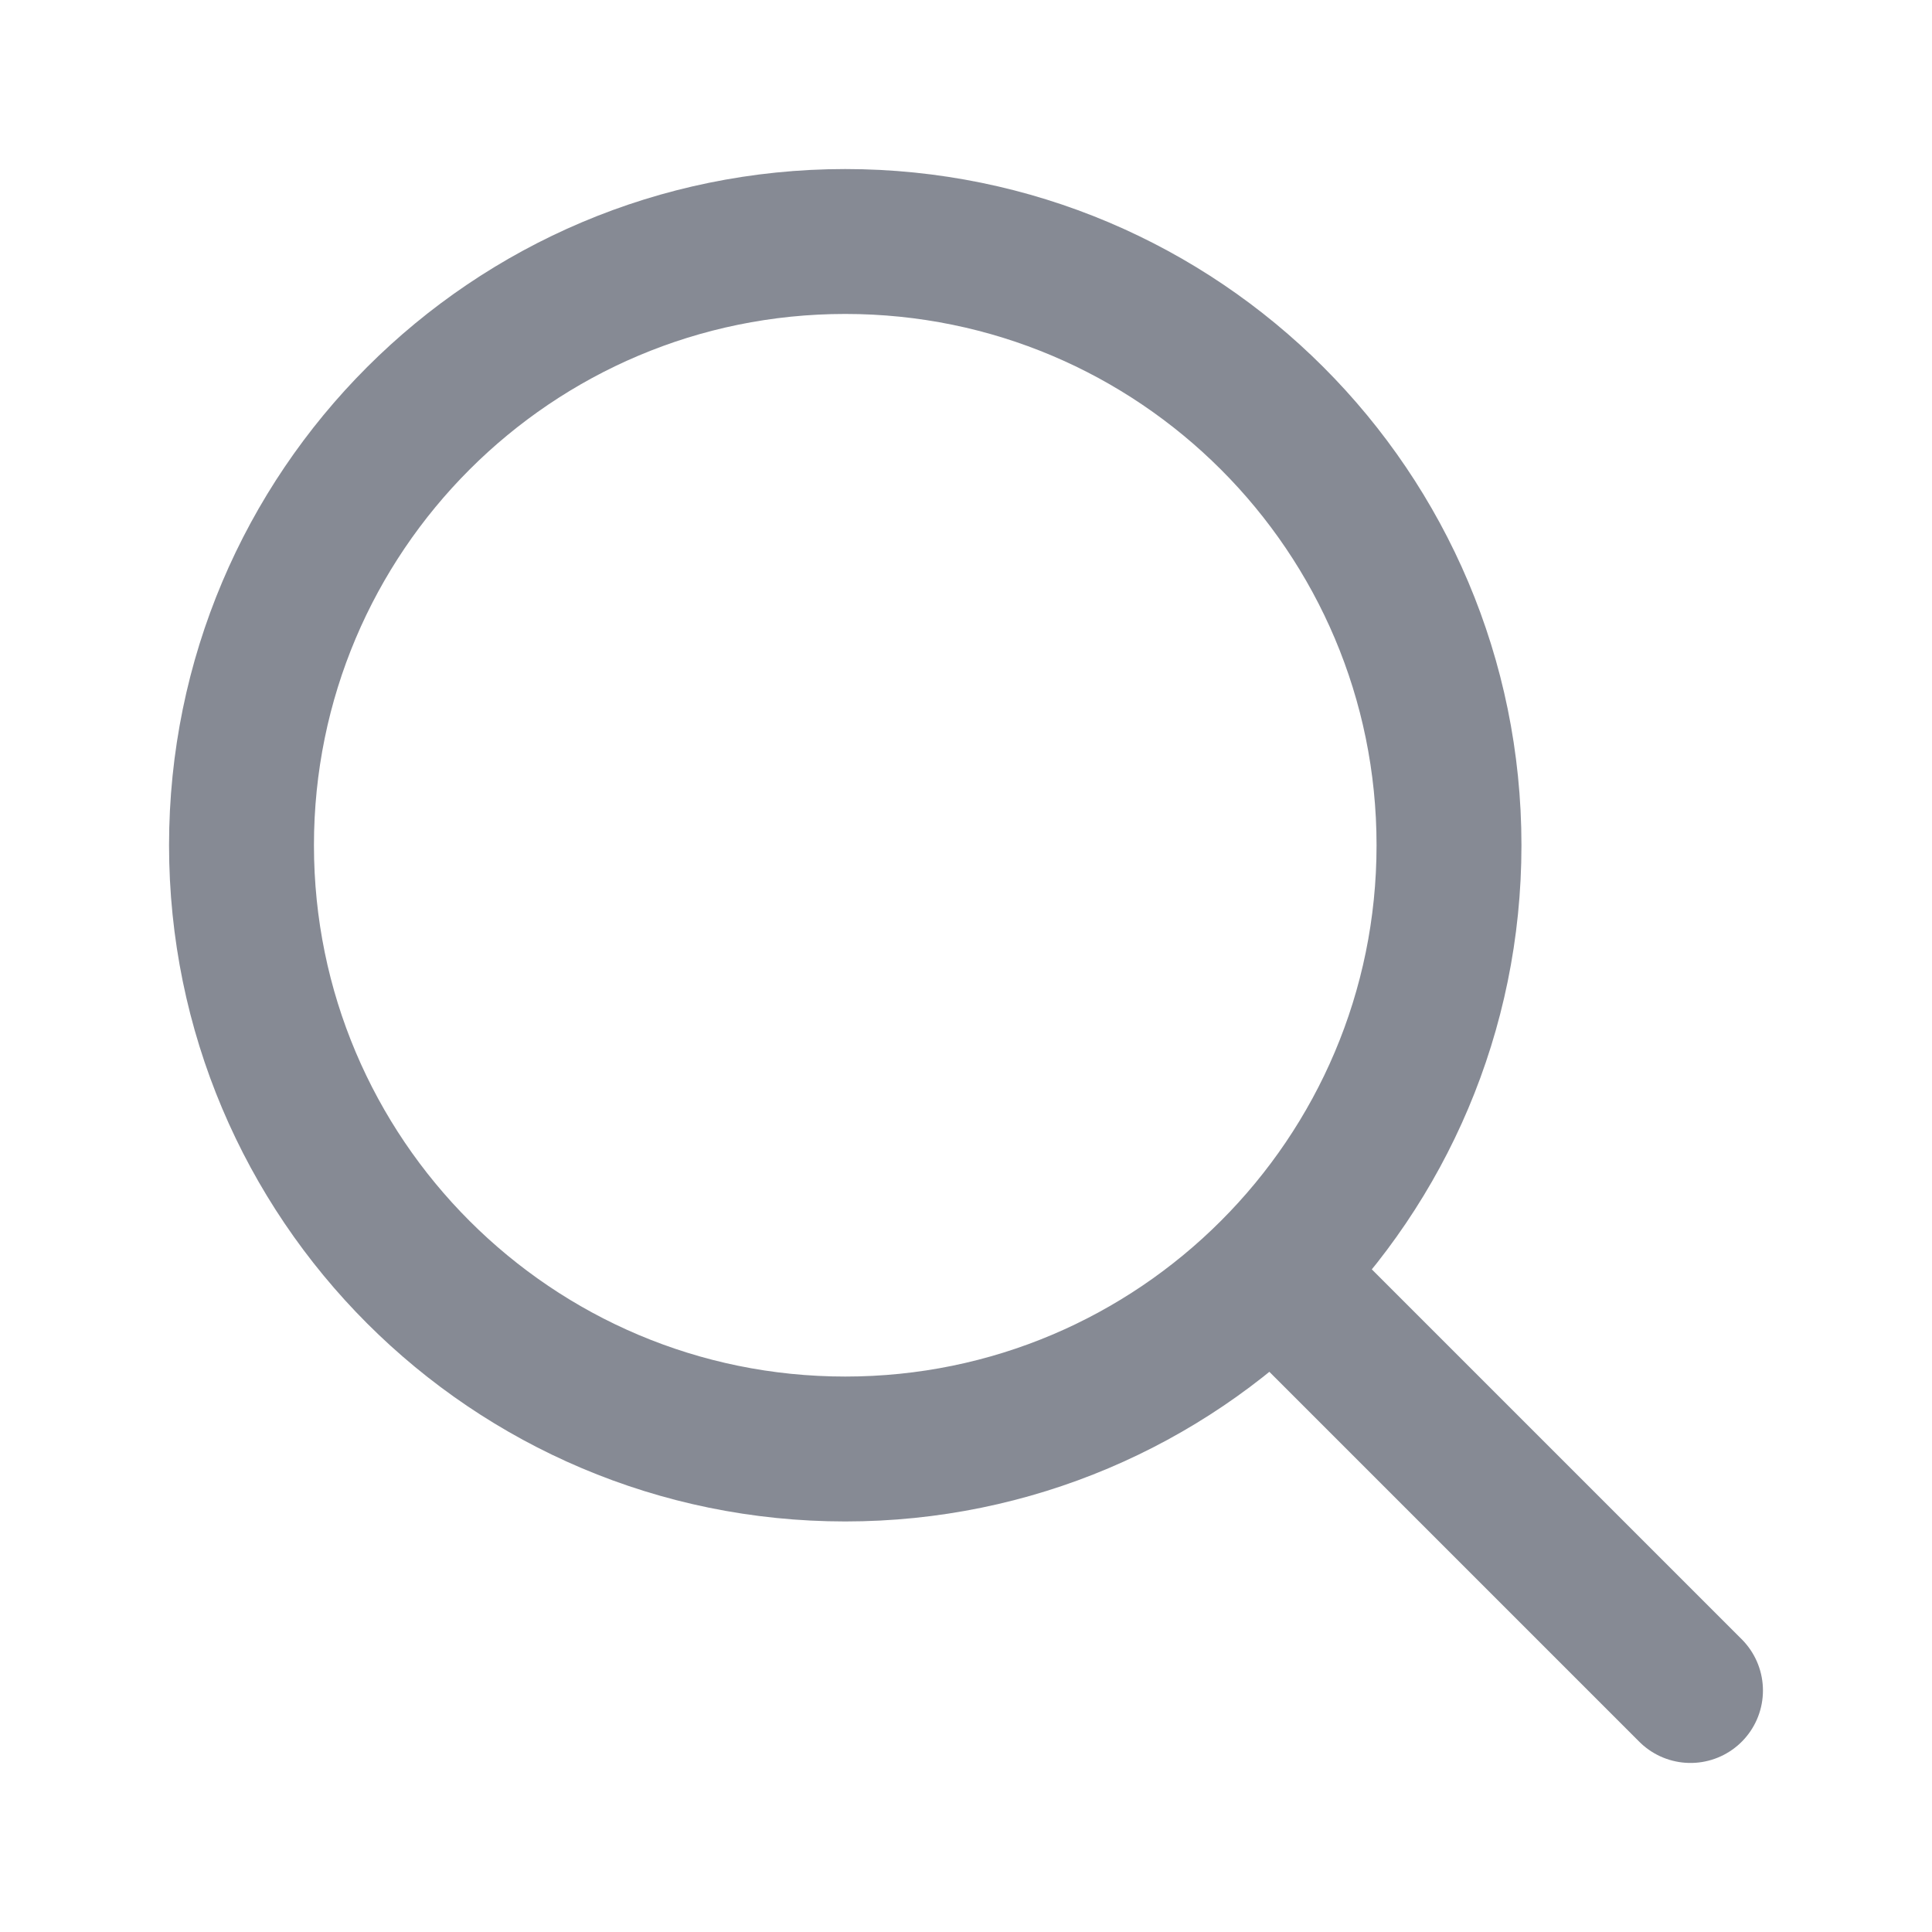
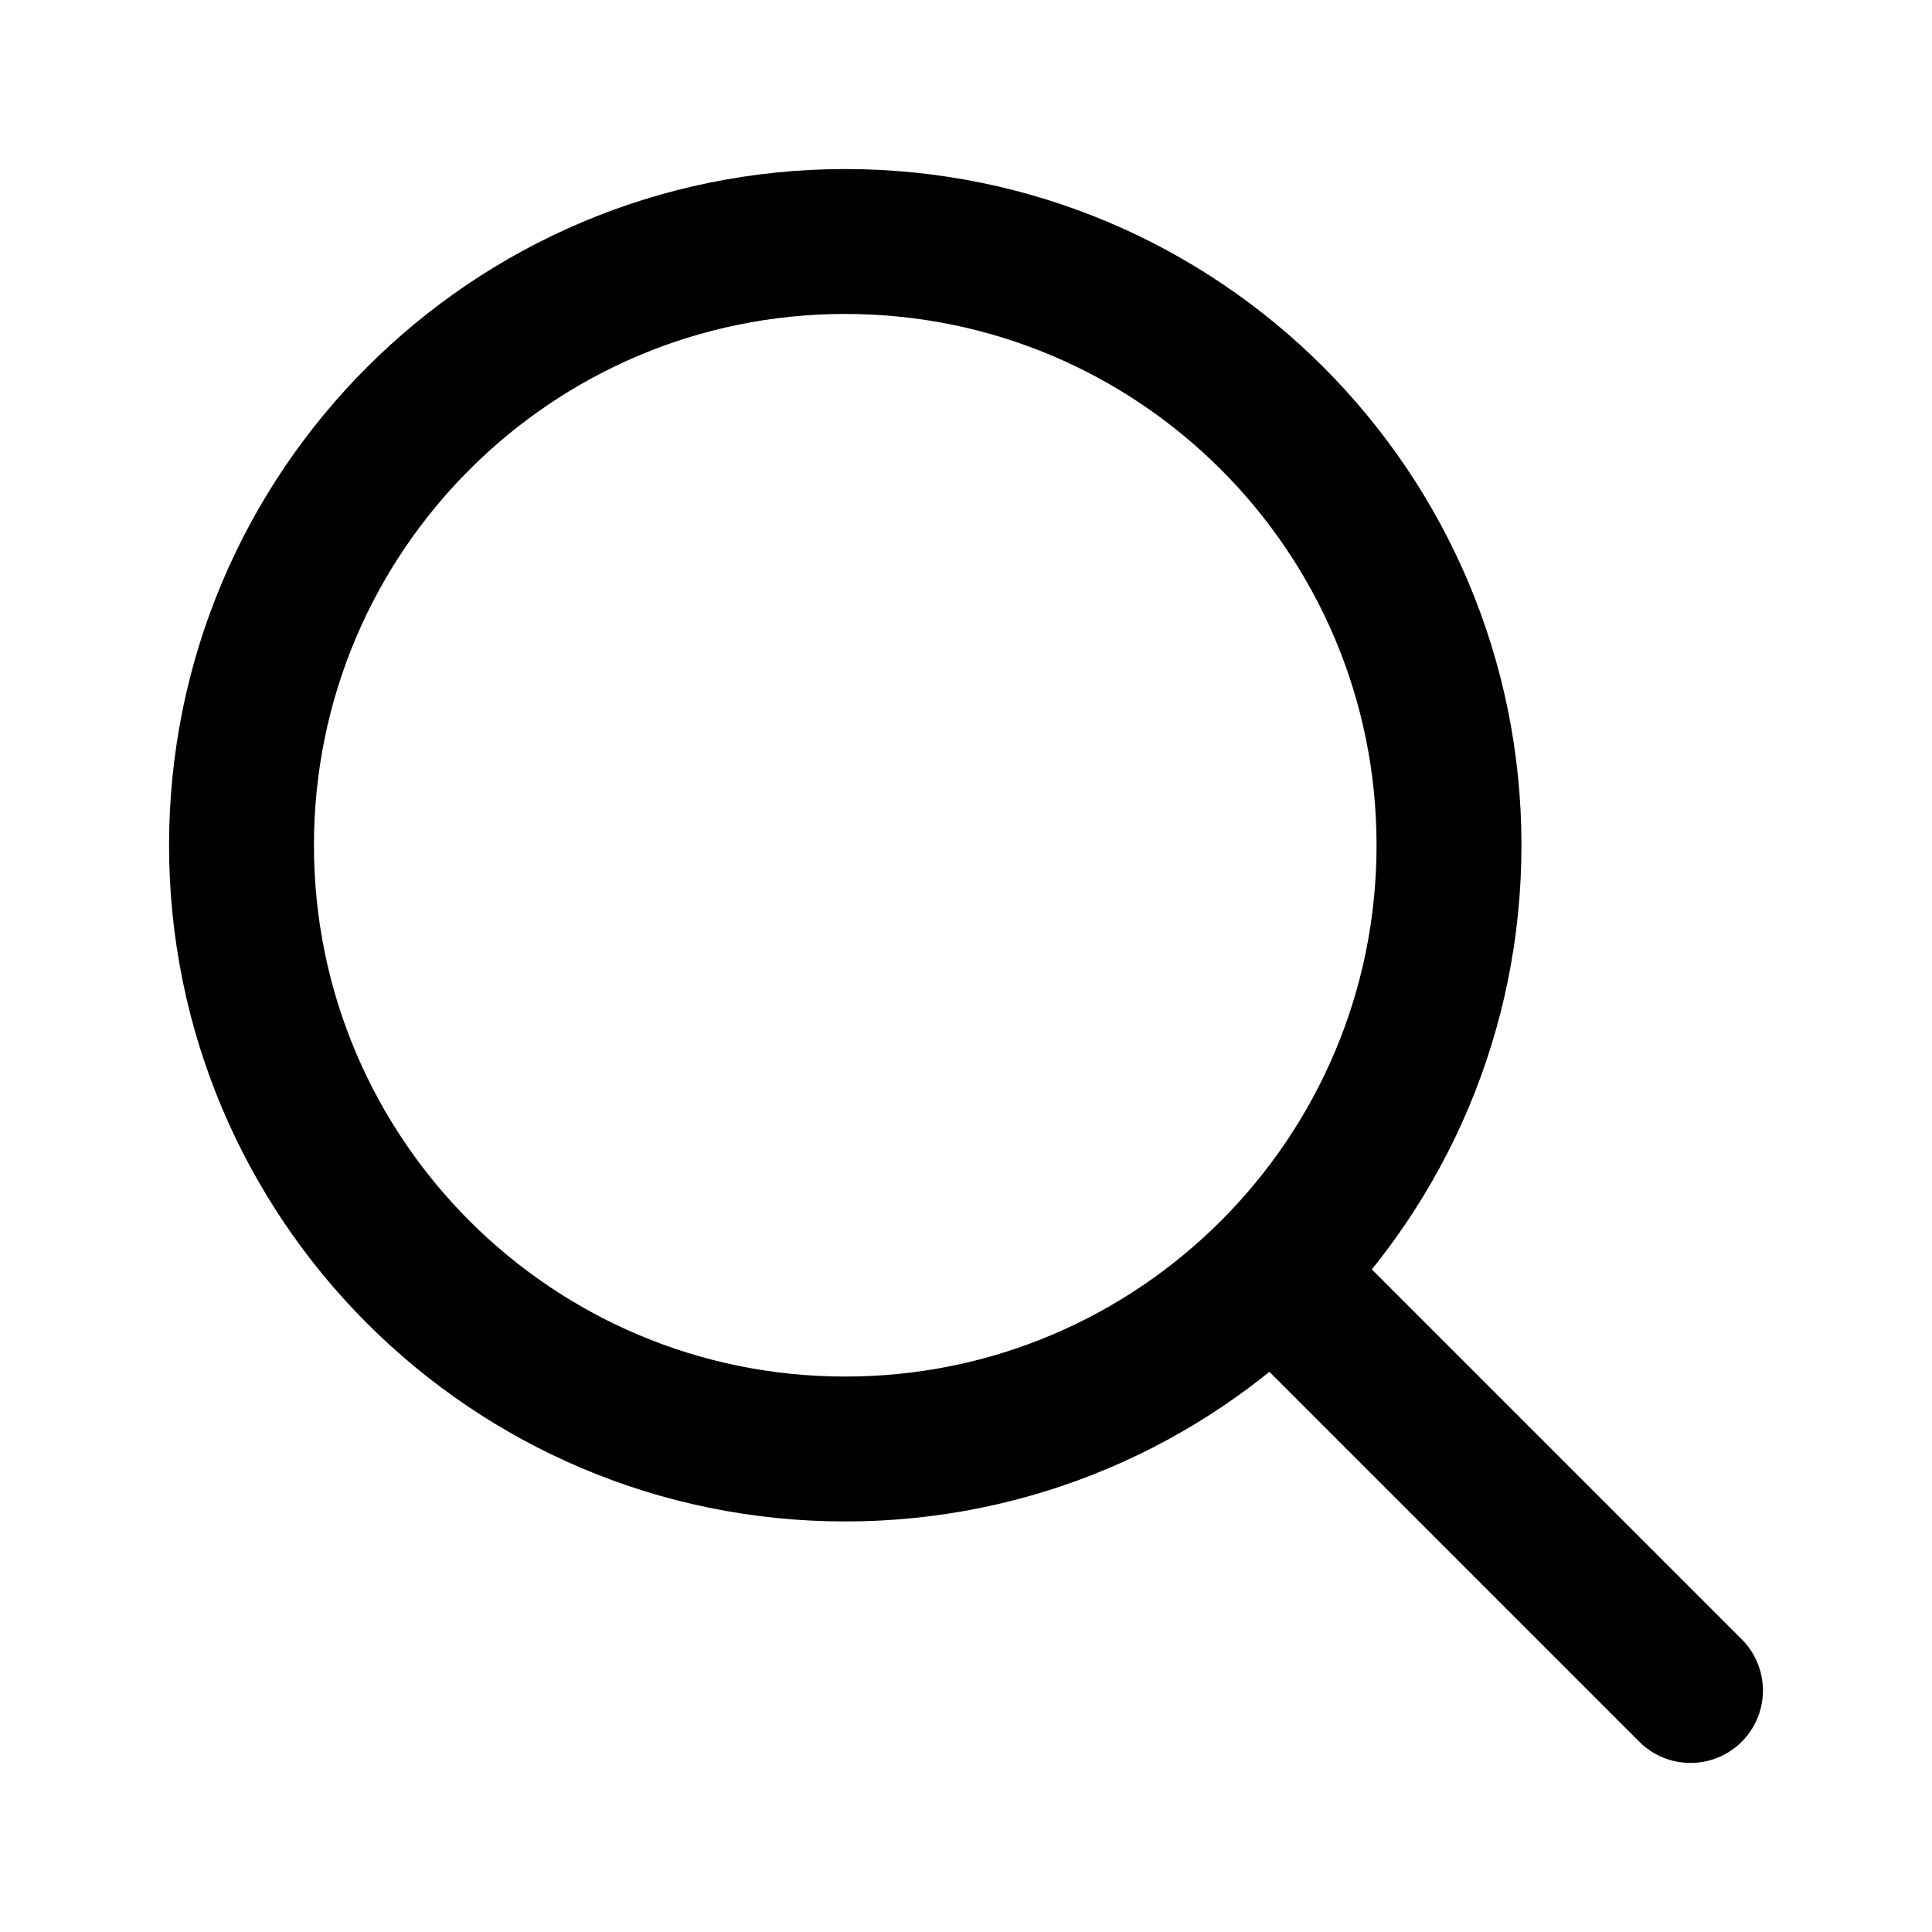
<svg xmlns="http://www.w3.org/2000/svg" width="20" height="20" viewBox="0 0 20 20" fill="none">
-   <path d="M17.5 17.5L13.169 13.169M13.169 13.169C14.3 12.038 15 10.476 15 8.75C15 5.298 12.202 2.5 8.75 2.5C5.298 2.5 2.5 5.298 2.5 8.75C2.5 12.202 5.298 15 8.75 15C10.476 15 12.038 14.3 13.169 13.169Z" stroke="#0F172A" stroke-opacity="0.5" stroke-width="1.5" stroke-linecap="round" stroke-linejoin="round" />
+   <path d="M17.5 17.5L13.169 13.169M13.169 13.169C14.3 12.038 15 10.476 15 8.75C15 5.298 12.202 2.5 8.75 2.5C5.298 2.5 2.5 5.298 2.5 8.75C2.5 12.202 5.298 15 8.75 15C10.476 15 12.038 14.3 13.169 13.169Z" stroke="black" stroke-width="1.5" stroke-linecap="round" stroke-linejoin="round" />
</svg>
